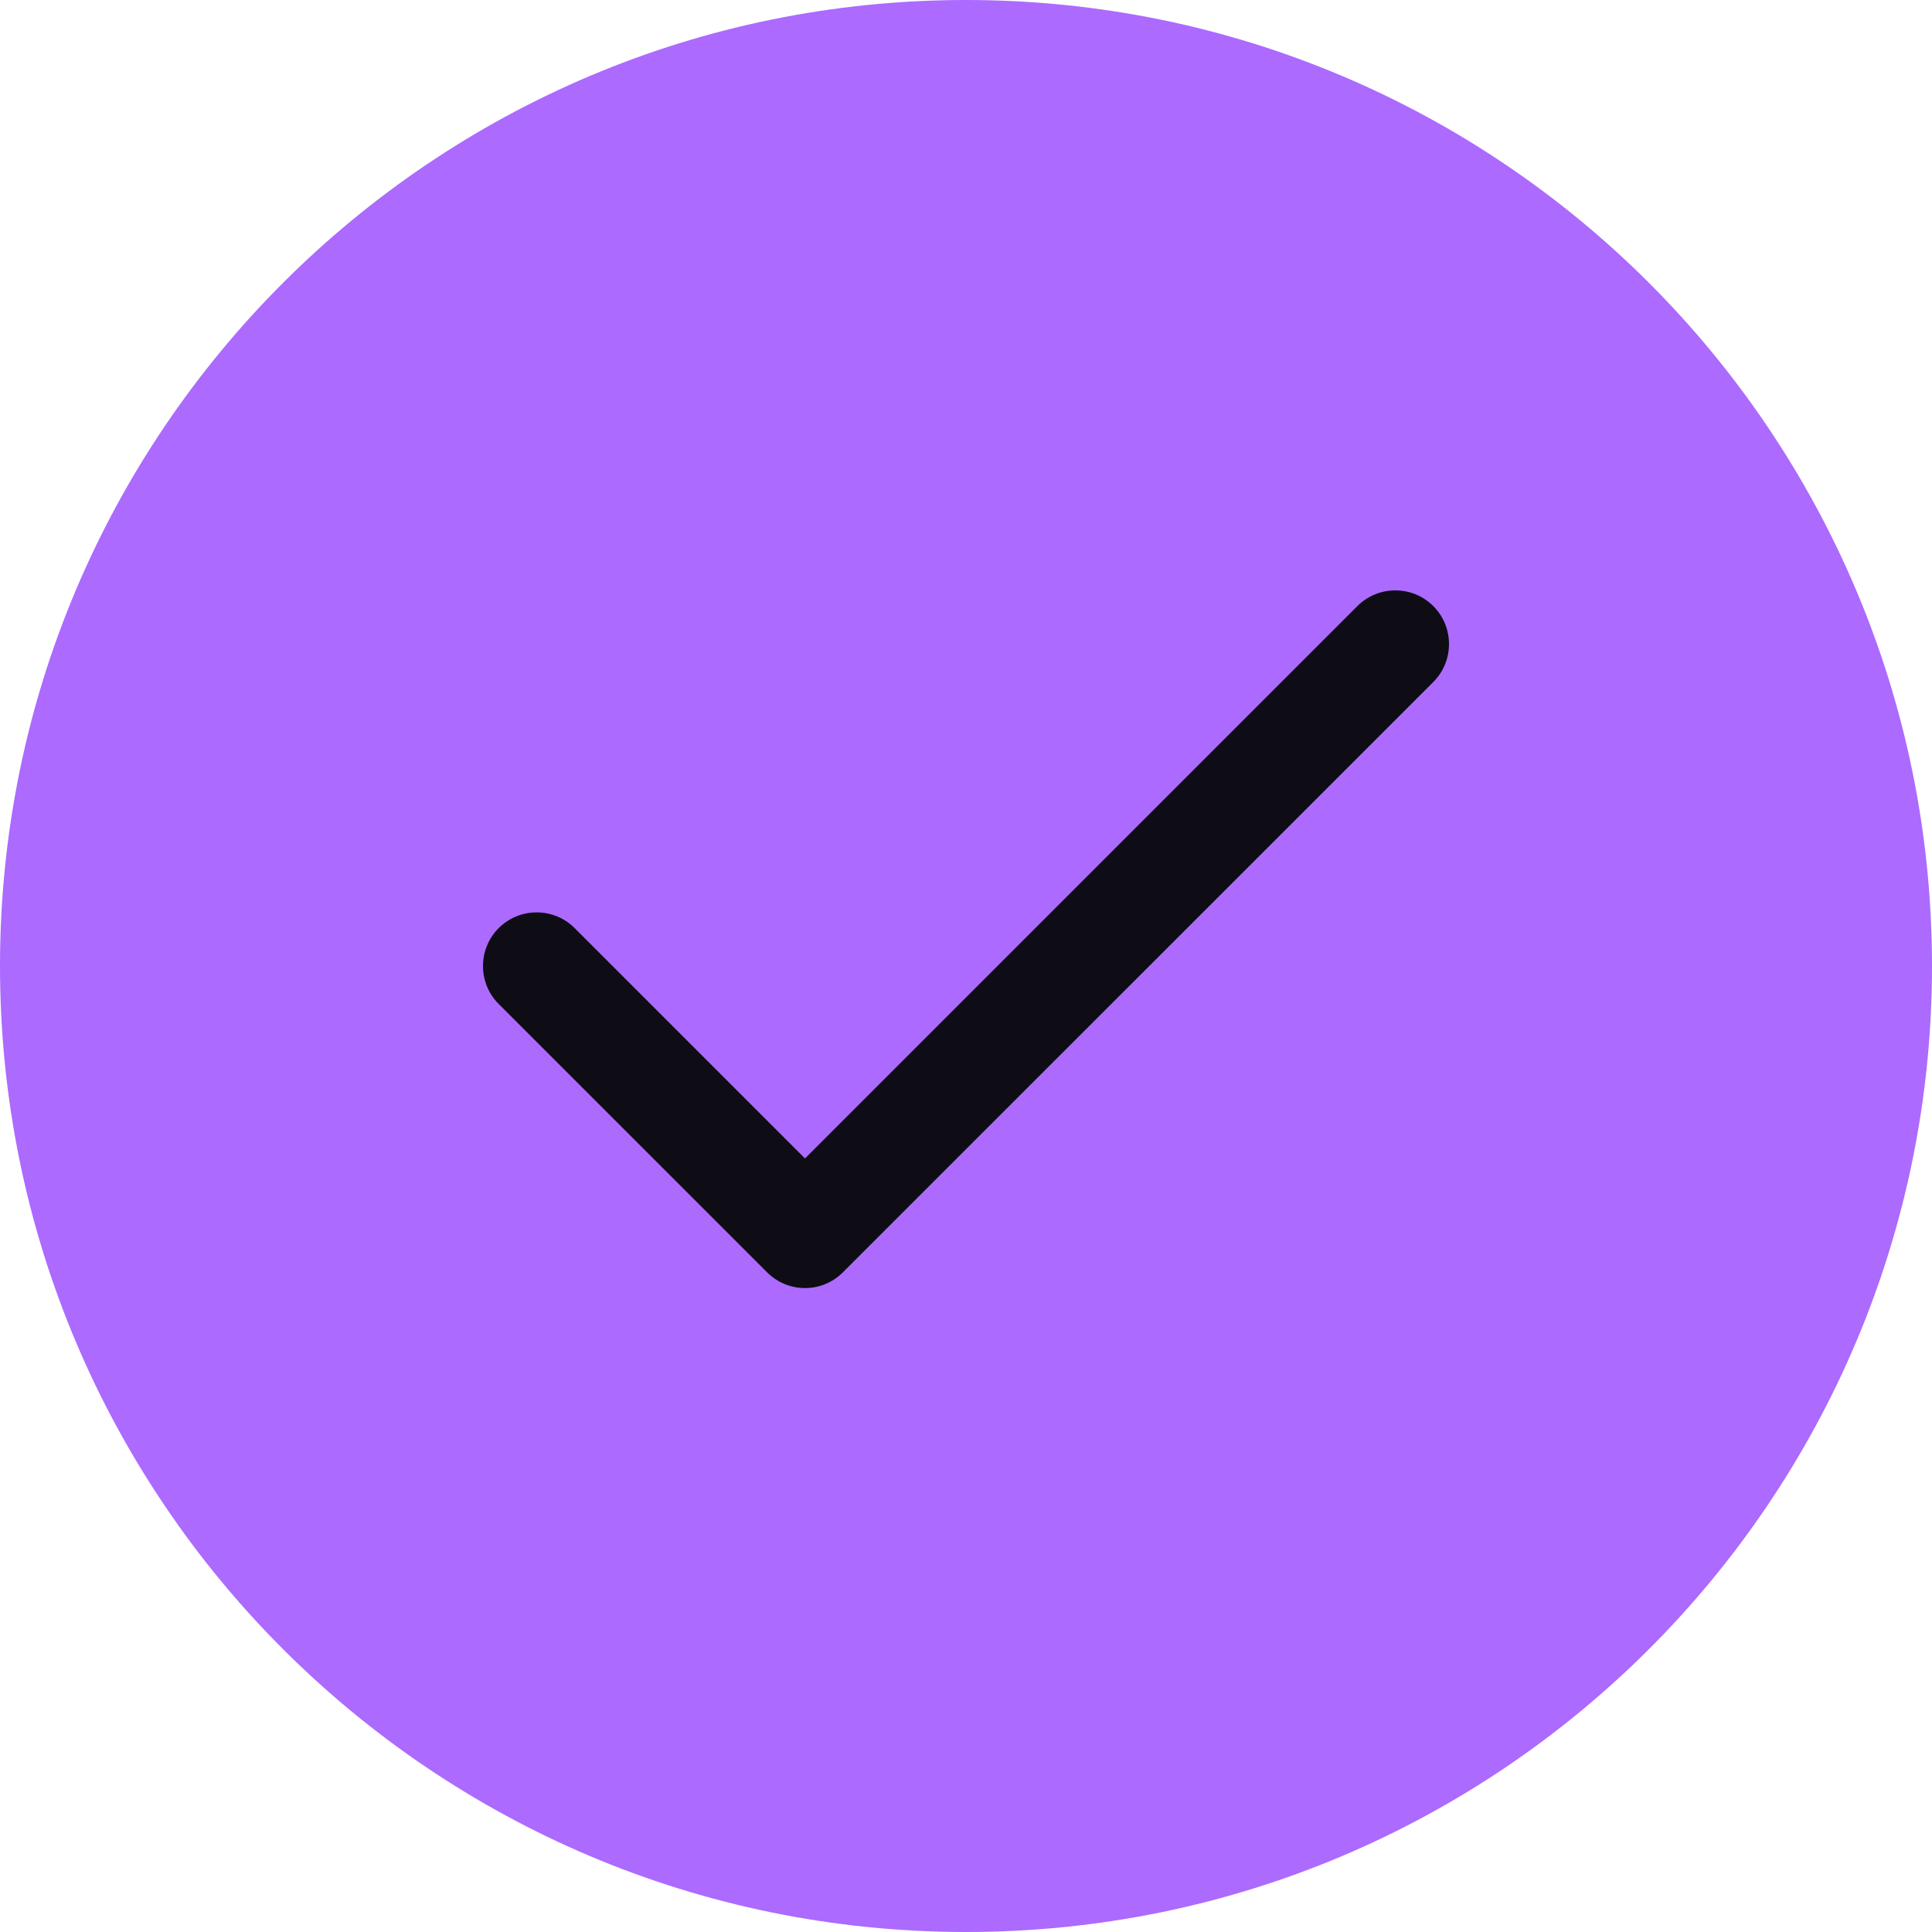
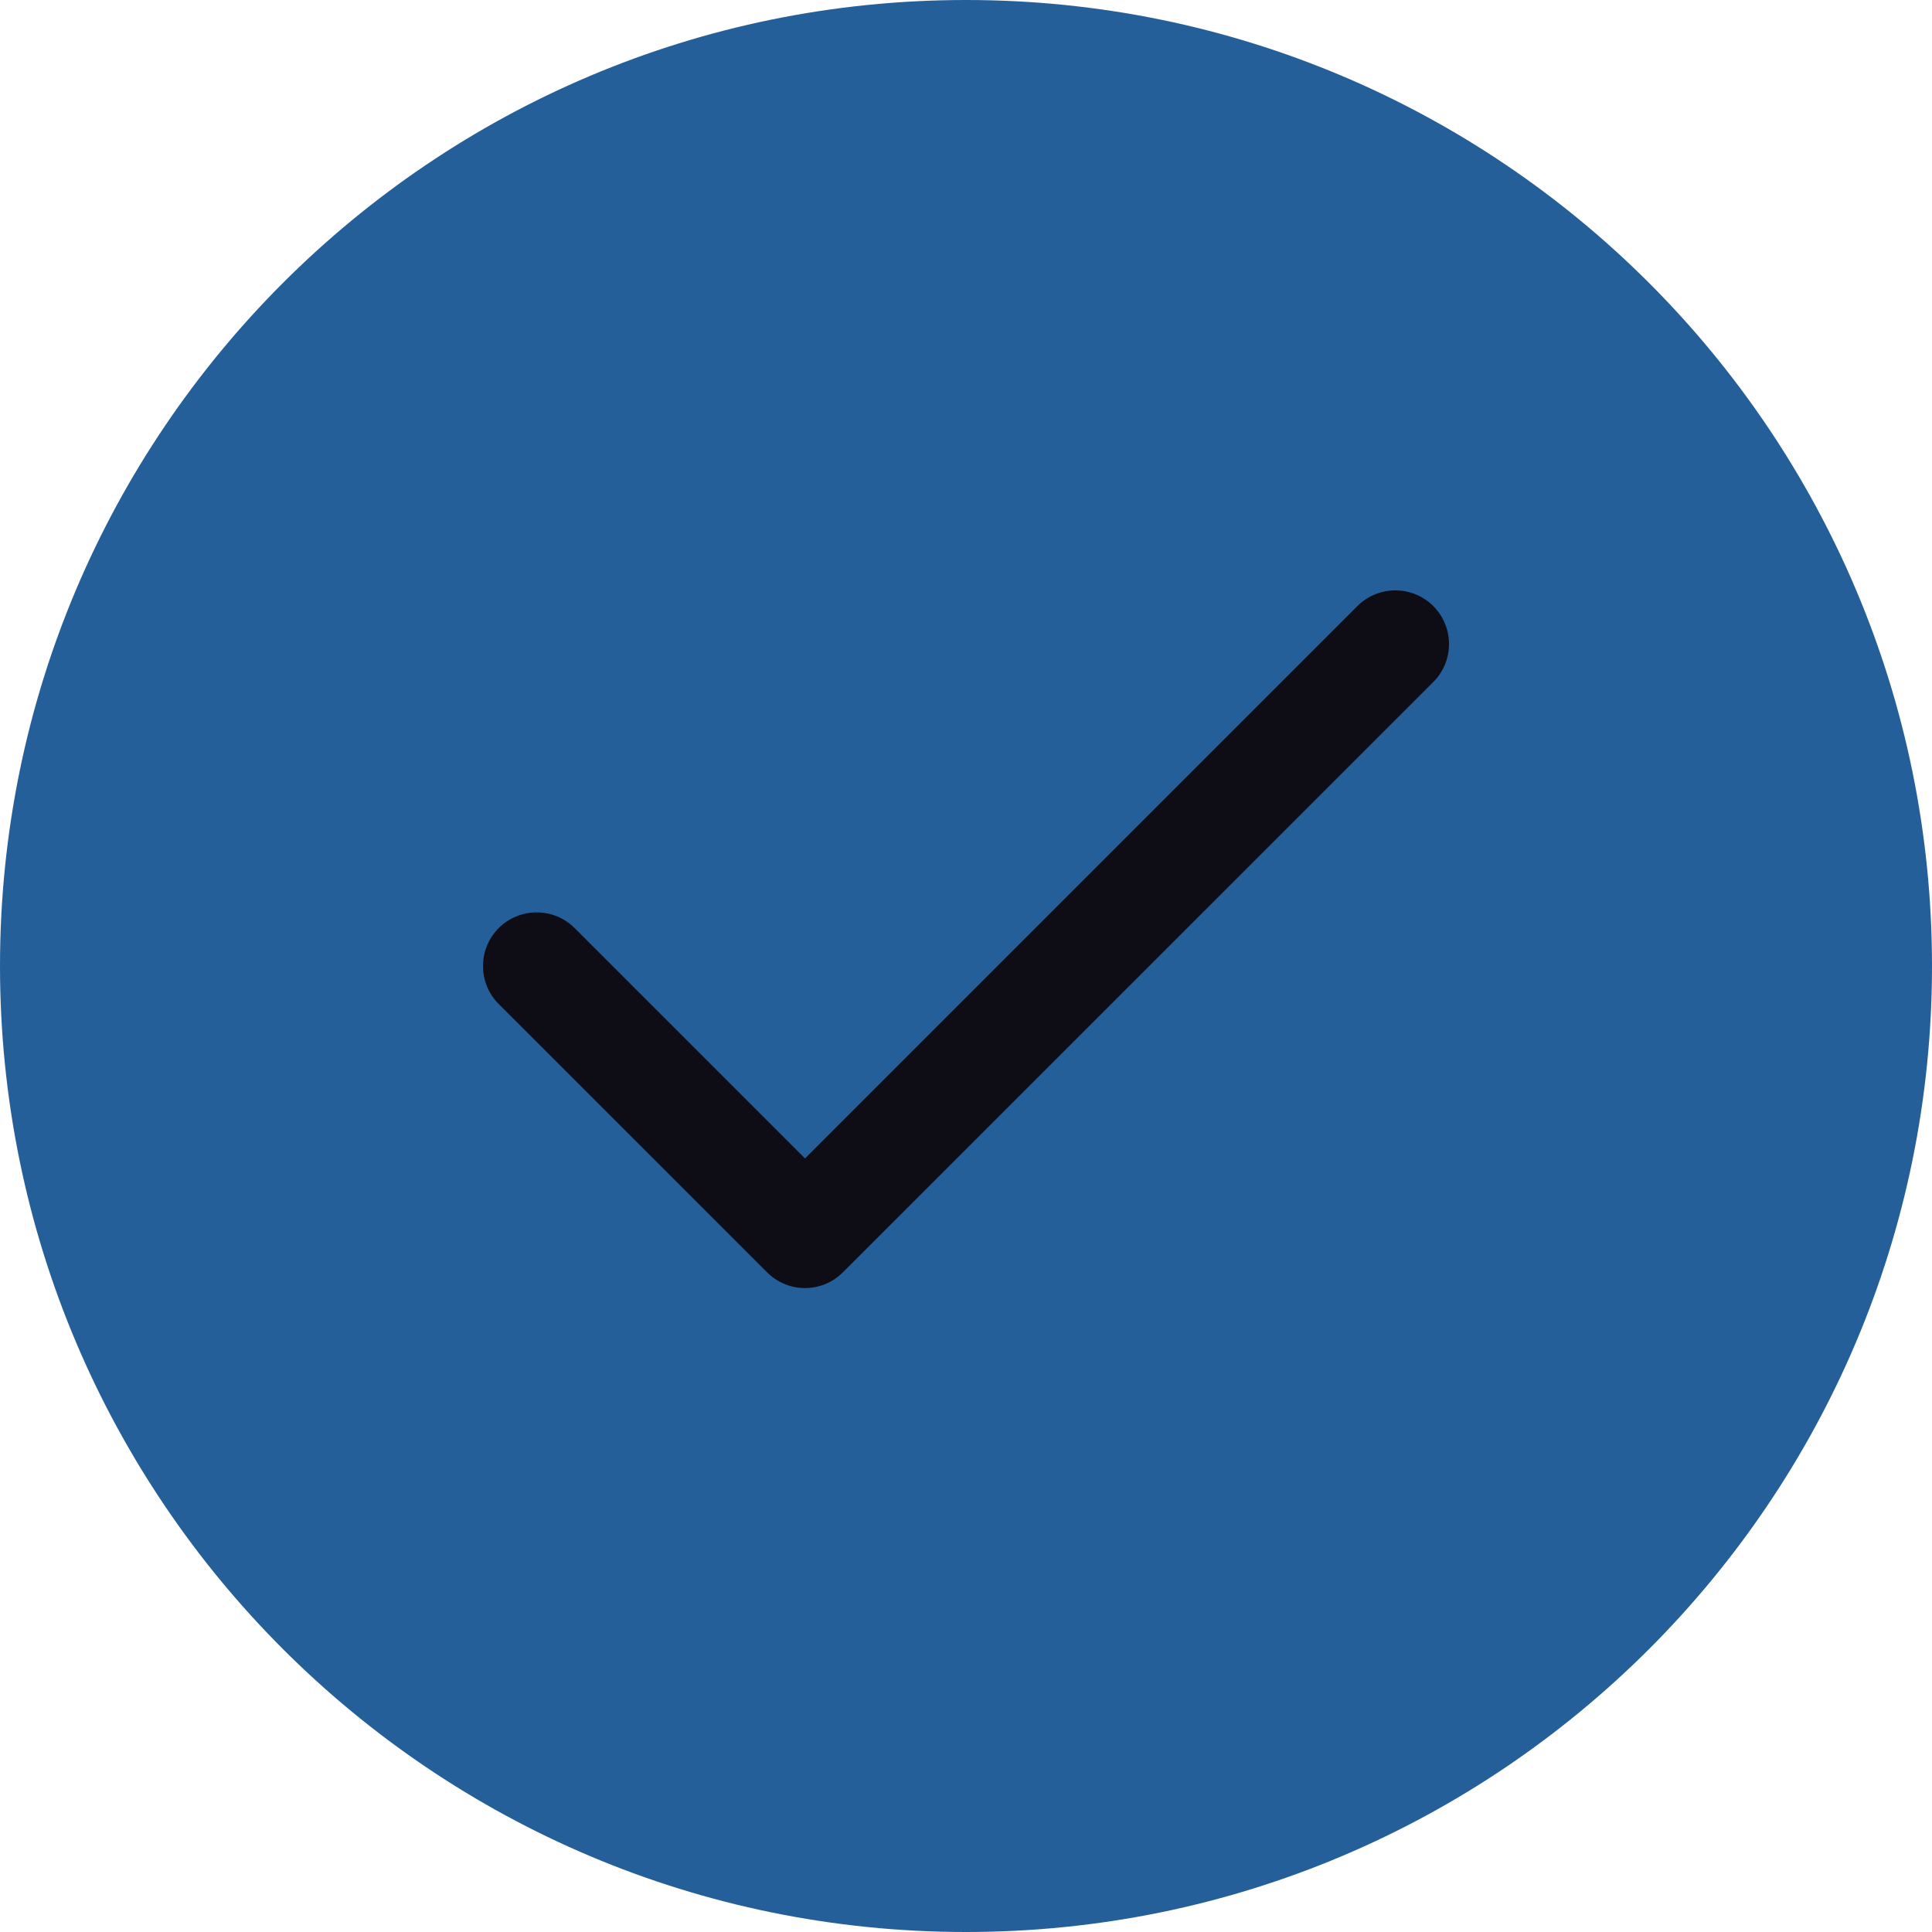
<svg xmlns="http://www.w3.org/2000/svg" width="24" height="24" viewBox="0 0 24 24" fill="none">
-   <rect width="24" height="24" rx="12" fill="#AC6AFF" />
+   <rect width="24" height="24" rx="12" fill="#255f99" />
  <path fill-rule="evenodd" clip-rule="evenodd" d="M17.805 7.529C18.065 7.79 18.065 8.212 17.805 8.472L10.471 15.805C10.211 16.066 9.789 16.066 9.529 15.805L6.195 12.472C5.935 12.212 5.935 11.79 6.195 11.529C6.456 11.269 6.878 11.269 7.138 11.529L10 14.391L16.862 7.529C17.122 7.269 17.544 7.269 17.805 7.529Z" fill="#0E0C15" />
</svg>
